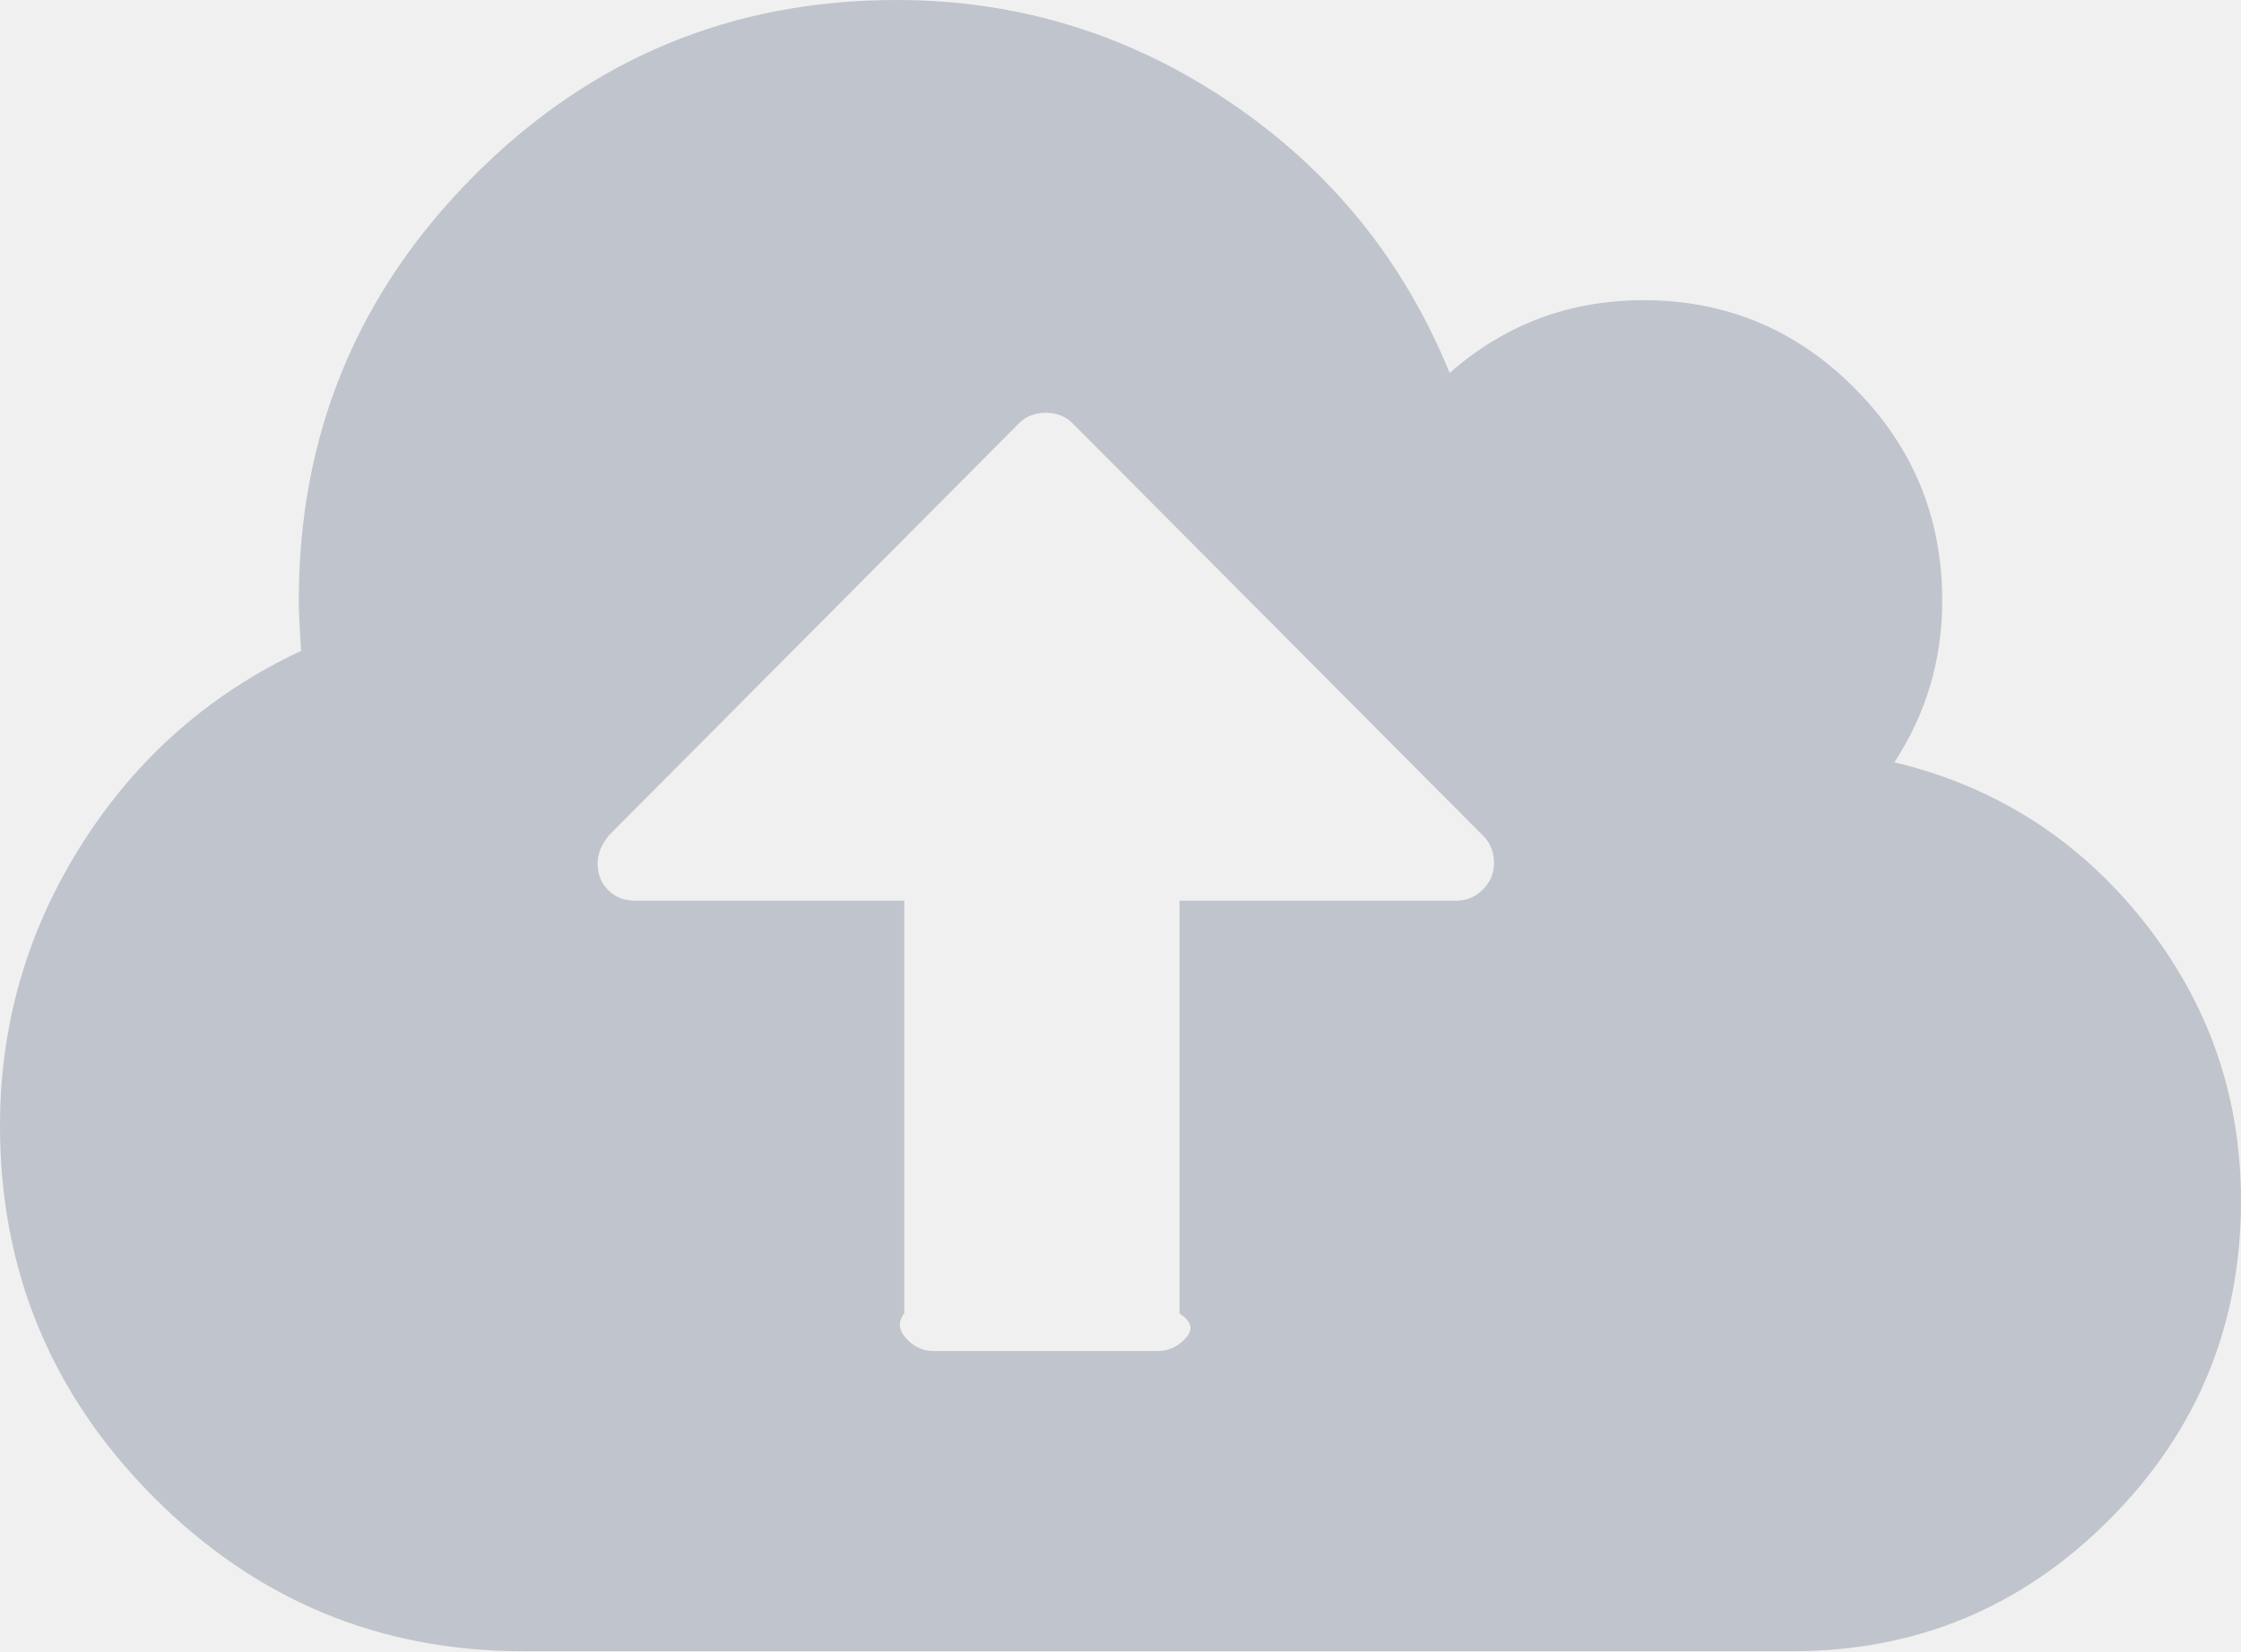
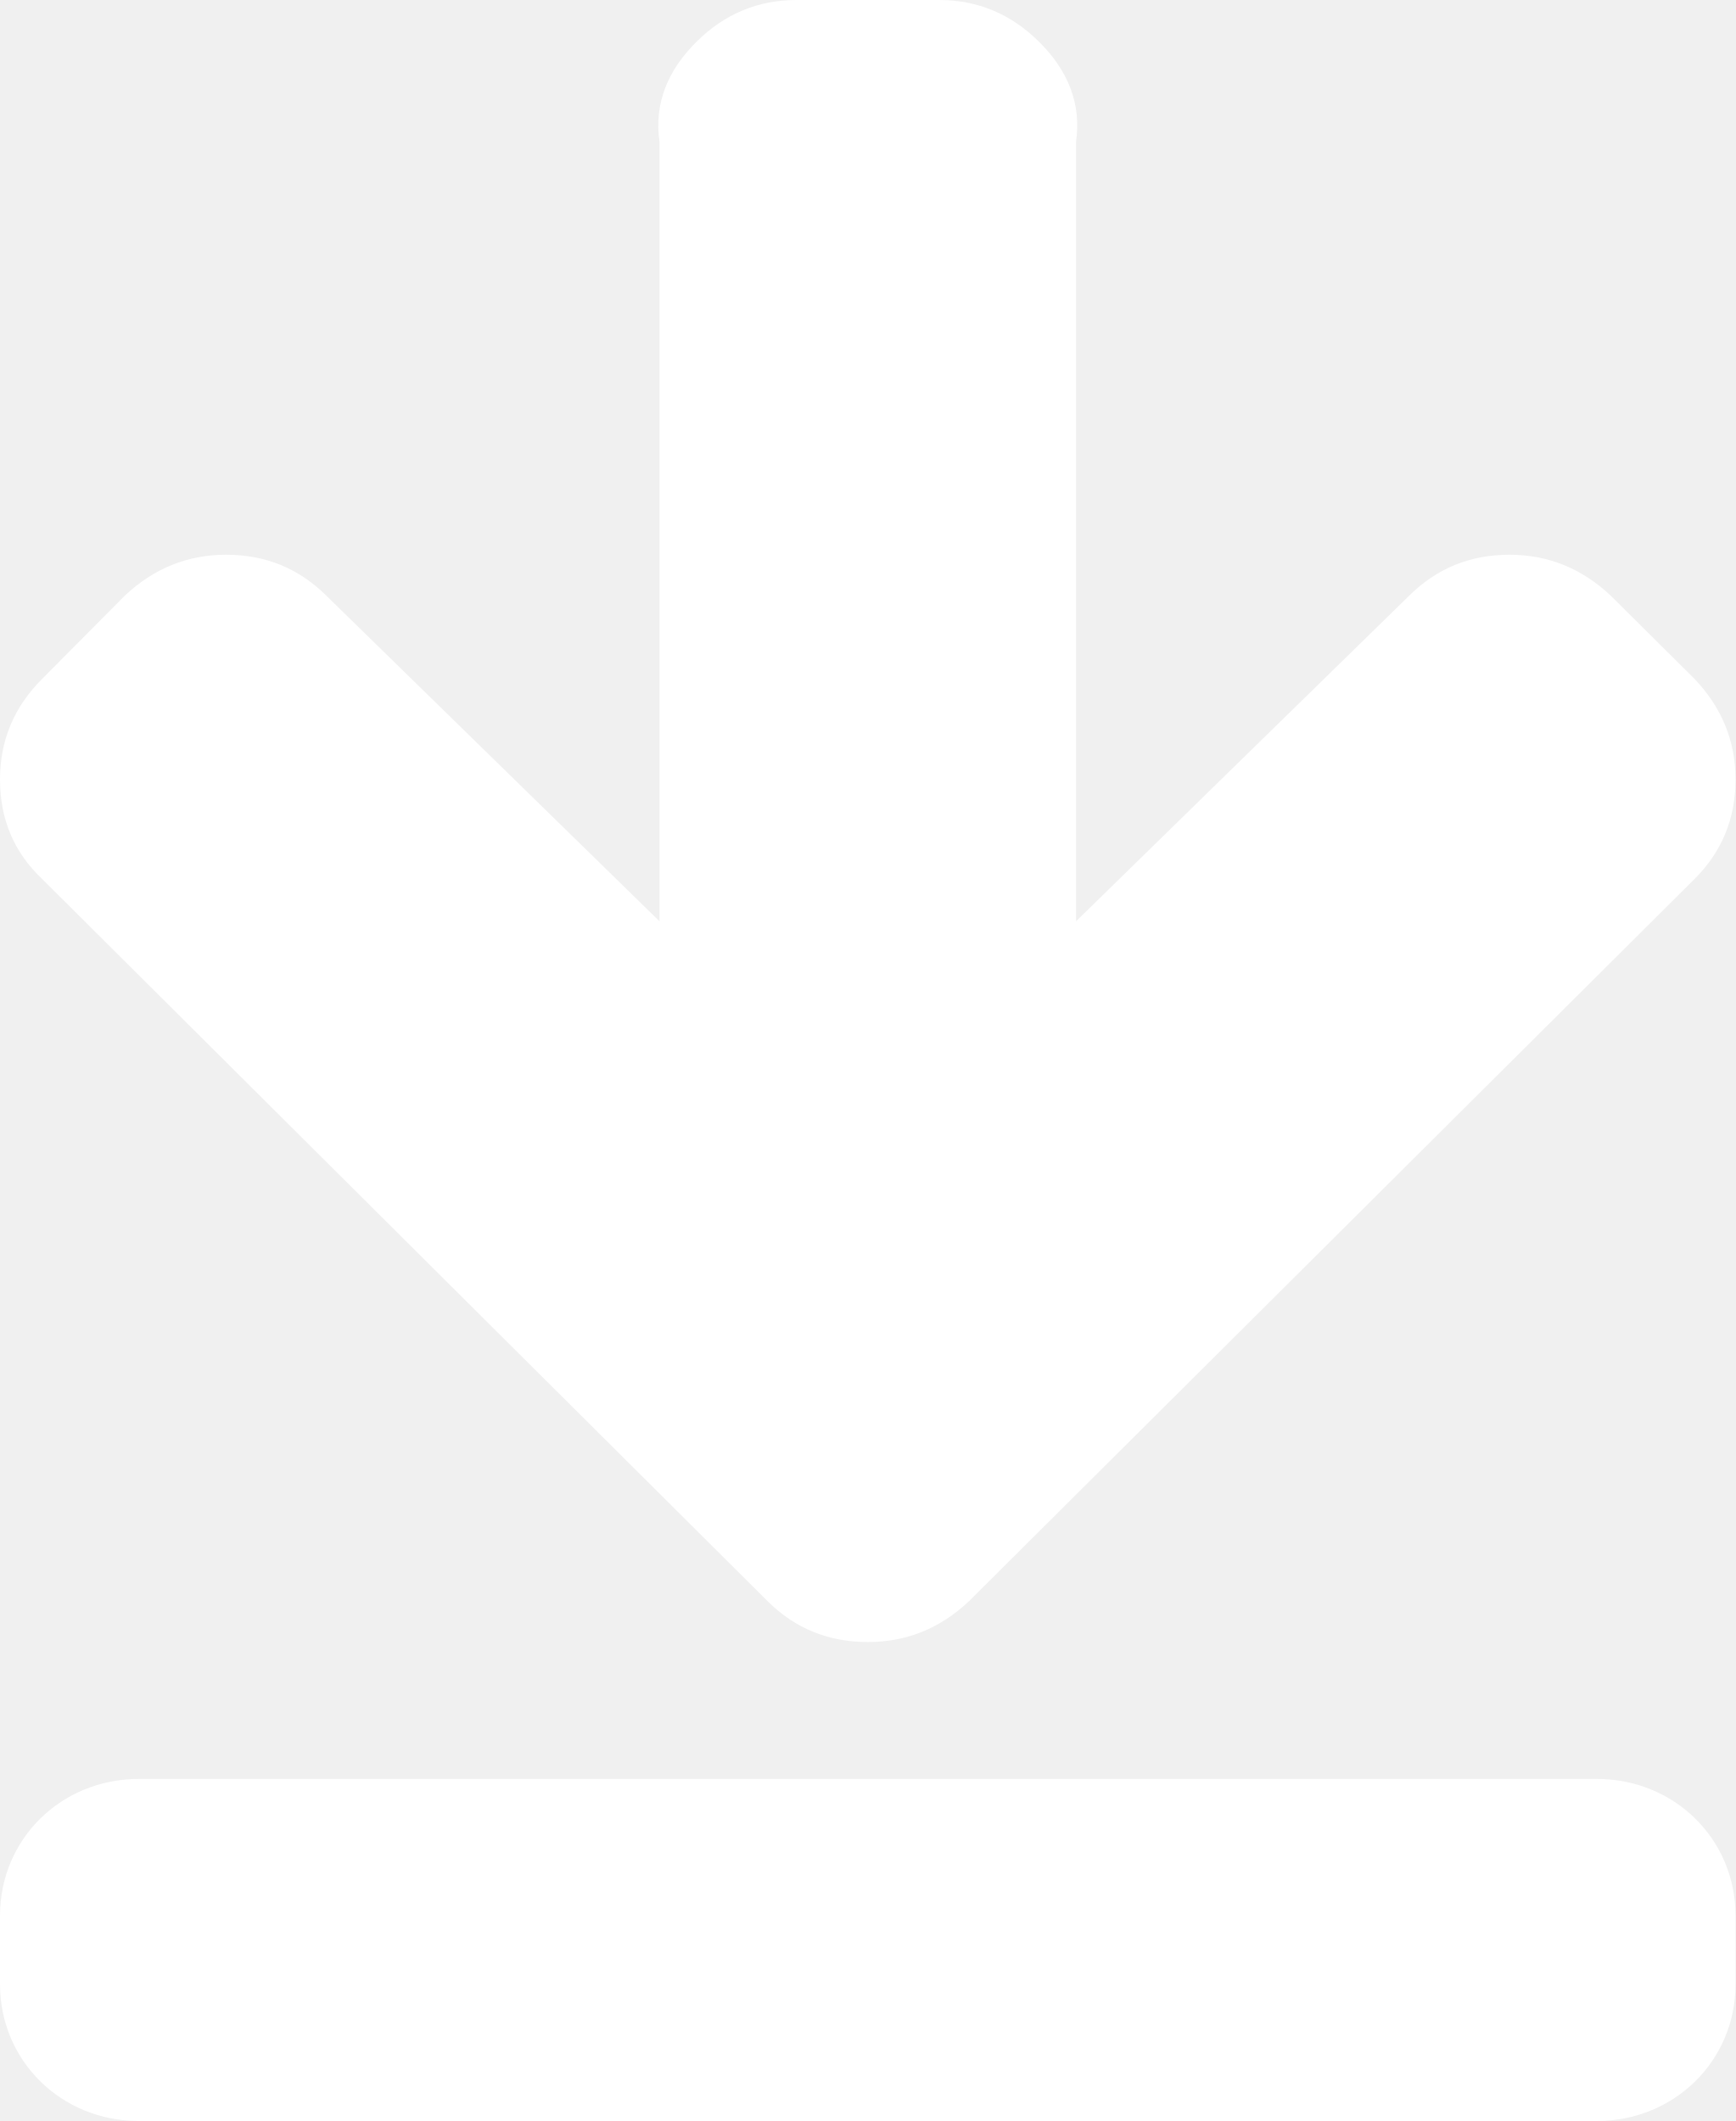
- <svg xmlns="http://www.w3.org/2000/svg" version="1.1" width="57px" height="42px">
-   <g transform="matrix(1 0 0 1 -207 -915 )">
-     <path d="M 37.718 22.626  C 37.906 22.437  38 22.213  38 21.955  C 38 21.676  37.911 21.447  37.733 21.268  L 27.283 10.768  C 27.105 10.589  26.877 10.5  26.6 10.5  C 26.323 10.5  26.095 10.589  25.917 10.768  L 15.497 21.239  C 15.299 21.477  15.2 21.716  15.2 21.955  C 15.2 22.233  15.289 22.462  15.467 22.641  C 15.645 22.82  15.873 22.909  16.15 22.909  L 23 22.909  L 23 33.409  C 22.8 33.668  22.894 33.891  23.082 34.08  C 23.27 34.269  23.493 34.364  23.75 34.364  L 29.45 34.364  C 29.707 34.364  29.93 34.269  30.118 34.08  C 30.306 33.891  30.4 33.668  30 33.409  L 30 22.909  L 37.05 22.909  C 37.307 22.909  37.53 22.815  37.718 22.626  Z M 54.521 23.431  C 56.174 25.509  57 27.881  57 30.545  C 57 33.707  55.887 36.407  53.66 38.644  C 51.434 40.881  48.747 42  45.6 42  L 13.3 42  C 9.639 42  6.507 40.692  3.904 38.077  C 1.301 35.462  0 32.315  0 28.636  C 0 26.051  0.693 23.665  2.078 21.477  C 3.464 19.29  5.324 17.649  7.659 16.555  C 7.62 15.959  7.6 15.531  7.6 15.273  C 7.6 11.057  9.084 7.457  12.053 4.474  C 15.022 1.491  18.604 0  22.8 0  C 25.887 0  28.713 0.865  31.276 2.595  C 33.839 4.325  35.704 6.622  36.872 9.486  C 38.277 8.253  39.92 7.636  41.8 7.636  C 43.898 7.636  45.689 8.382  47.173 9.874  C 48.658 11.365  49.4 13.165  49.4 15.273  C 49.4 16.784  48.994 18.156  48.183 19.389  C 50.756 20.006  52.868 21.353  54.521 23.431  Z " fill-rule="nonzero" fill="#c0c4cc" stroke="none" transform="matrix(1 0 0 1 207 915 )" />
+ <svg xmlns="http://www.w3.org/2000/svg" version="1.1" width="18px" height="22px">
+   <g transform="matrix(1 0 0 1 -121 -674 )">
+     <path d="M 15.655 5.754  C 16.055 5.754  16.406 5.896  16.706 6.179  L 17.573 7.04  C 17.858 7.339  18 7.687  18 8.085  C 18 8.491  17.858 8.836  17.573 9.119  L 10.051 16.607  C 9.751 16.891  9.401 17.032  9 17.032  C 8.592 17.032  8.245 16.891  7.96 16.607  L 0.439 9.119  C 0.146 8.843  0 8.499  0 8.085  C 0 7.68  0.146 7.331  0.439 7.04  L 1.294 6.179  C 1.594 5.896  1.945 5.754  2.345 5.754  C 2.754 5.754  3.1 5.896  3.385 6.179  L 6.84 9.556  L 6.84 1.47  C 6.782 1.072  6.928 0.727  7.221 0.436  C 7.513 0.145  7.86 0  8.261 0  L 9.739 0  C 10.14 0  10.487 0.145  10.779 0.436  C 11.072 0.727  11.218 1.072  11.16 1.47  L 11.16 9.556  L 14.615 6.179  C 14.9 5.896  15.246 5.754  15.655 5.754  Z M 16.56 22  L 1.44 22  C 0.634 22  0 21.375  0 20.581  L 0 19.871  C 0 19.076  0.634 18.452  1.44 18.452  L 16.56 18.452  C 17.366 18.452  18 19.076  18 19.871  L 18 20.581  C 18 21.375  17.366 22  16.56 22  Z " fill-rule="nonzero" fill="#ffffff" stroke="none" transform="matrix(1 0 0 1 121 674 )" />
  </g>
</svg>
